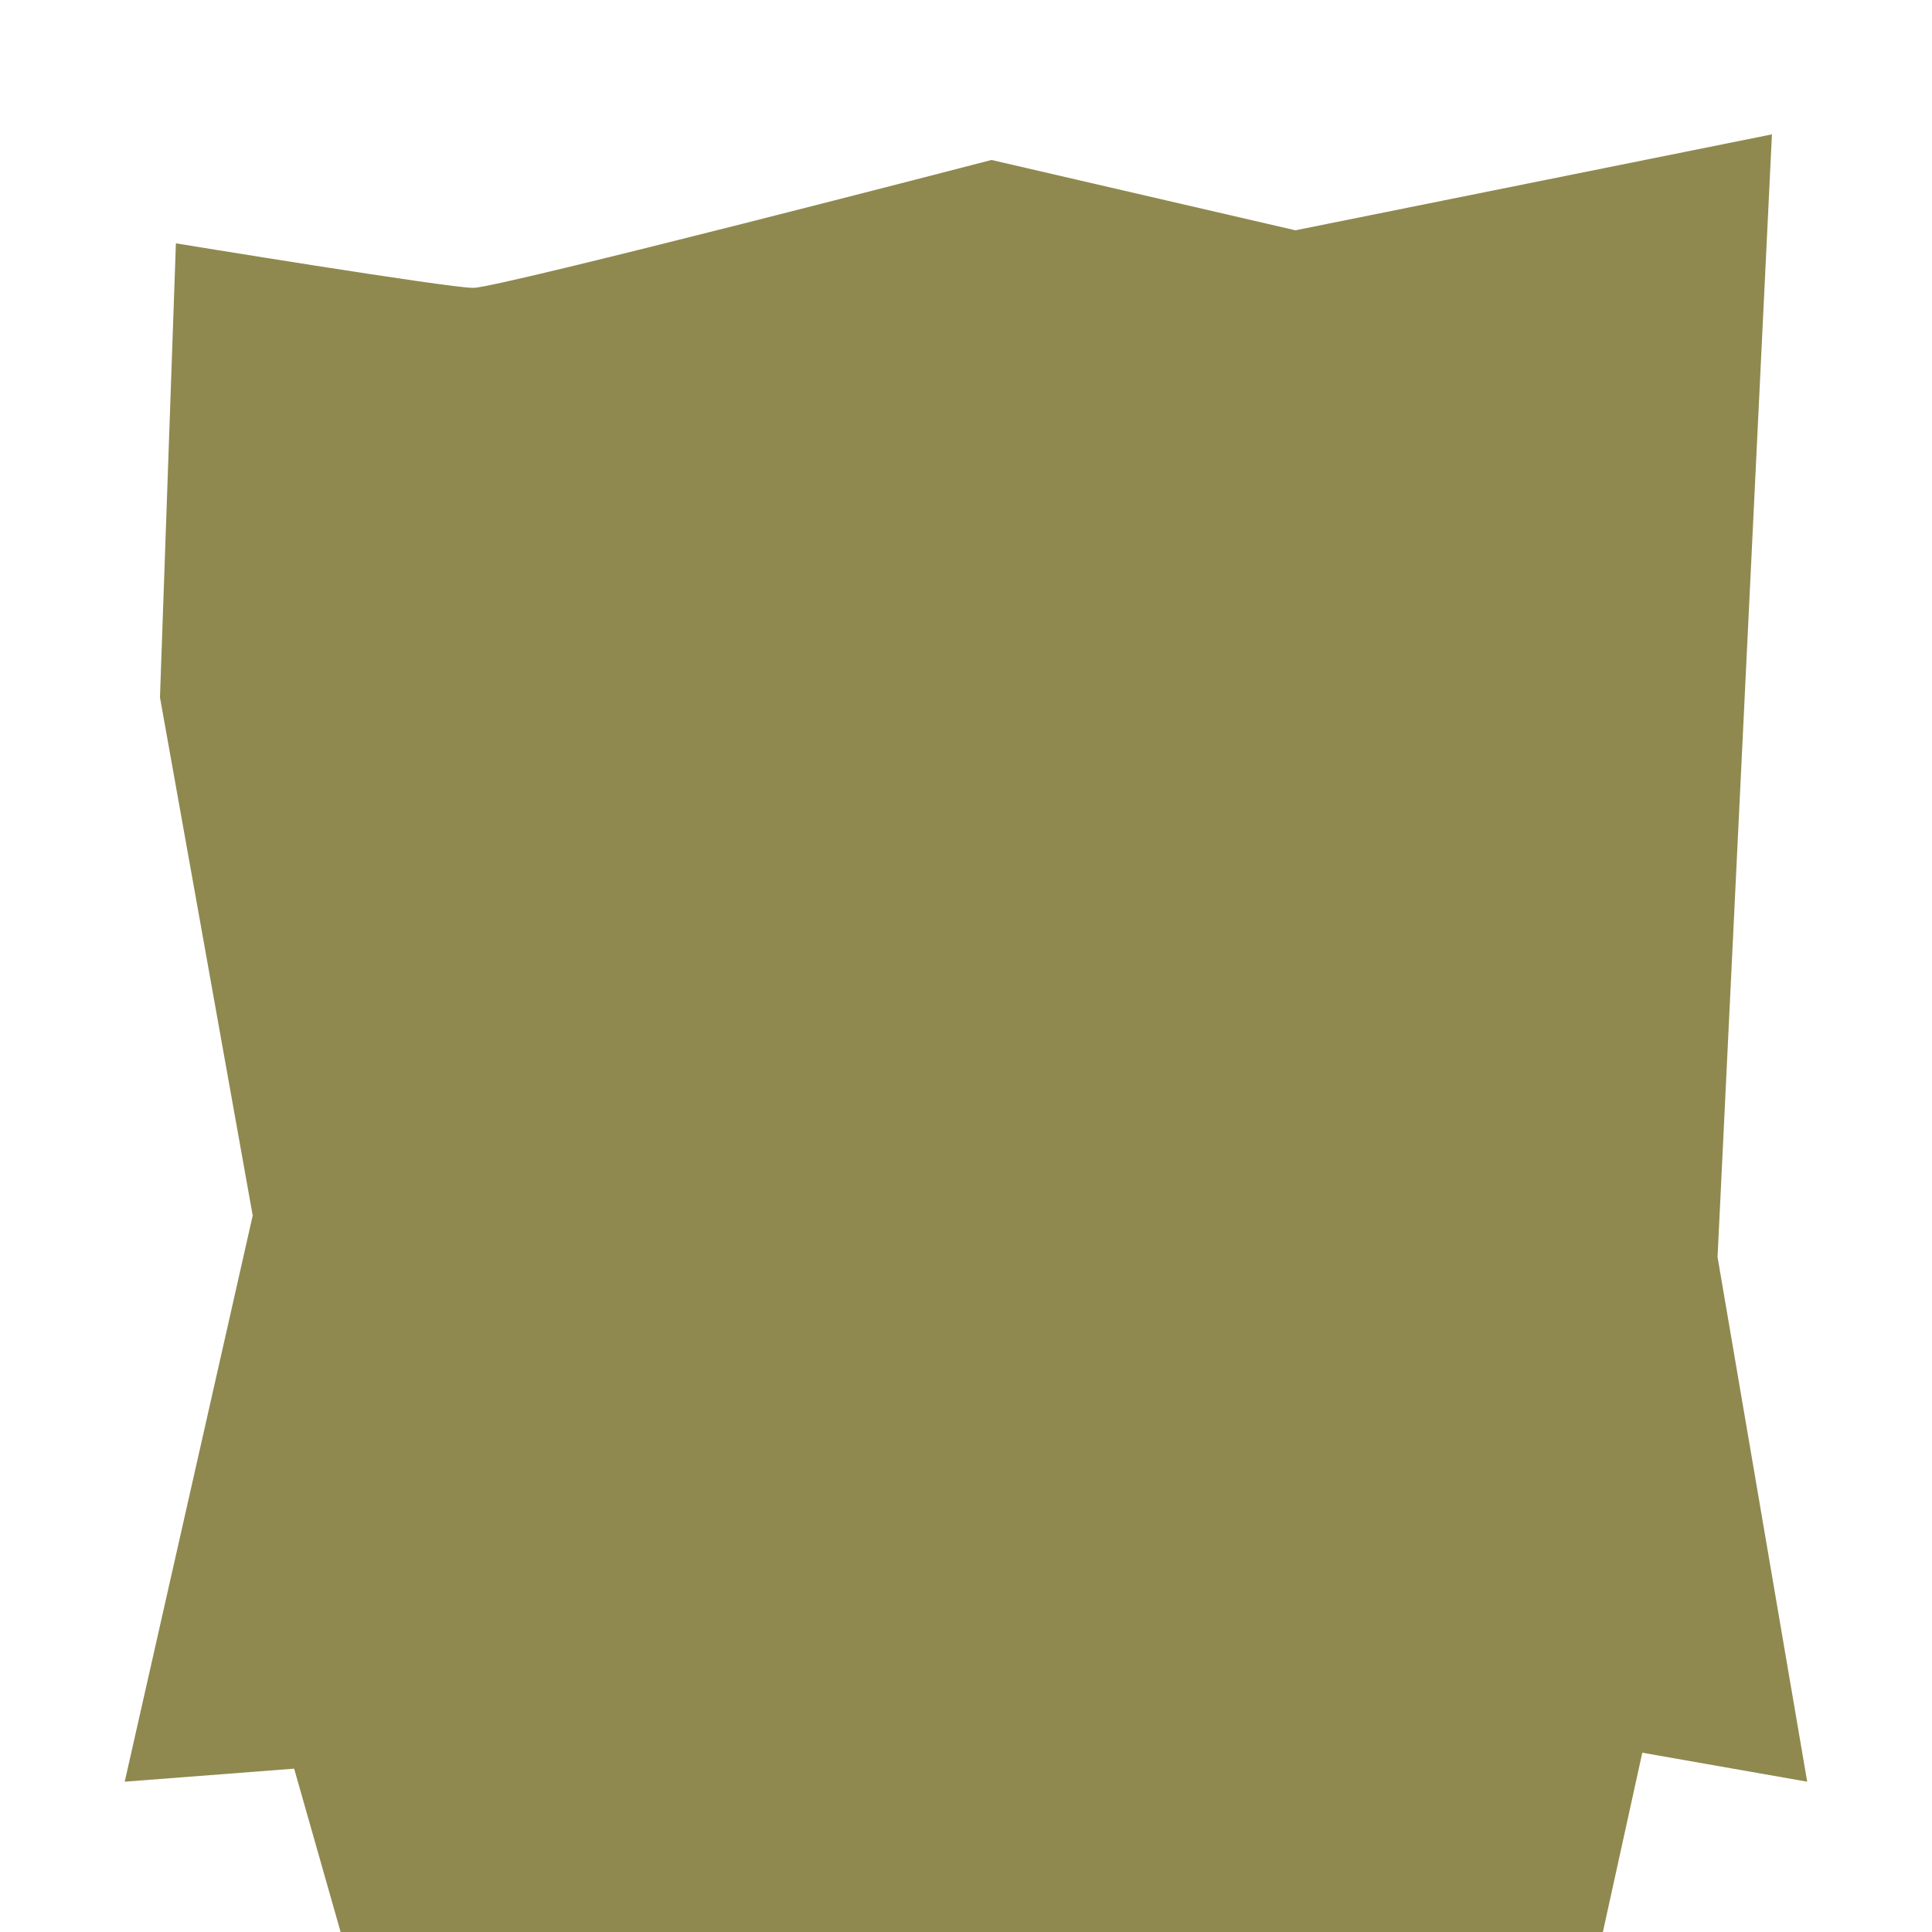
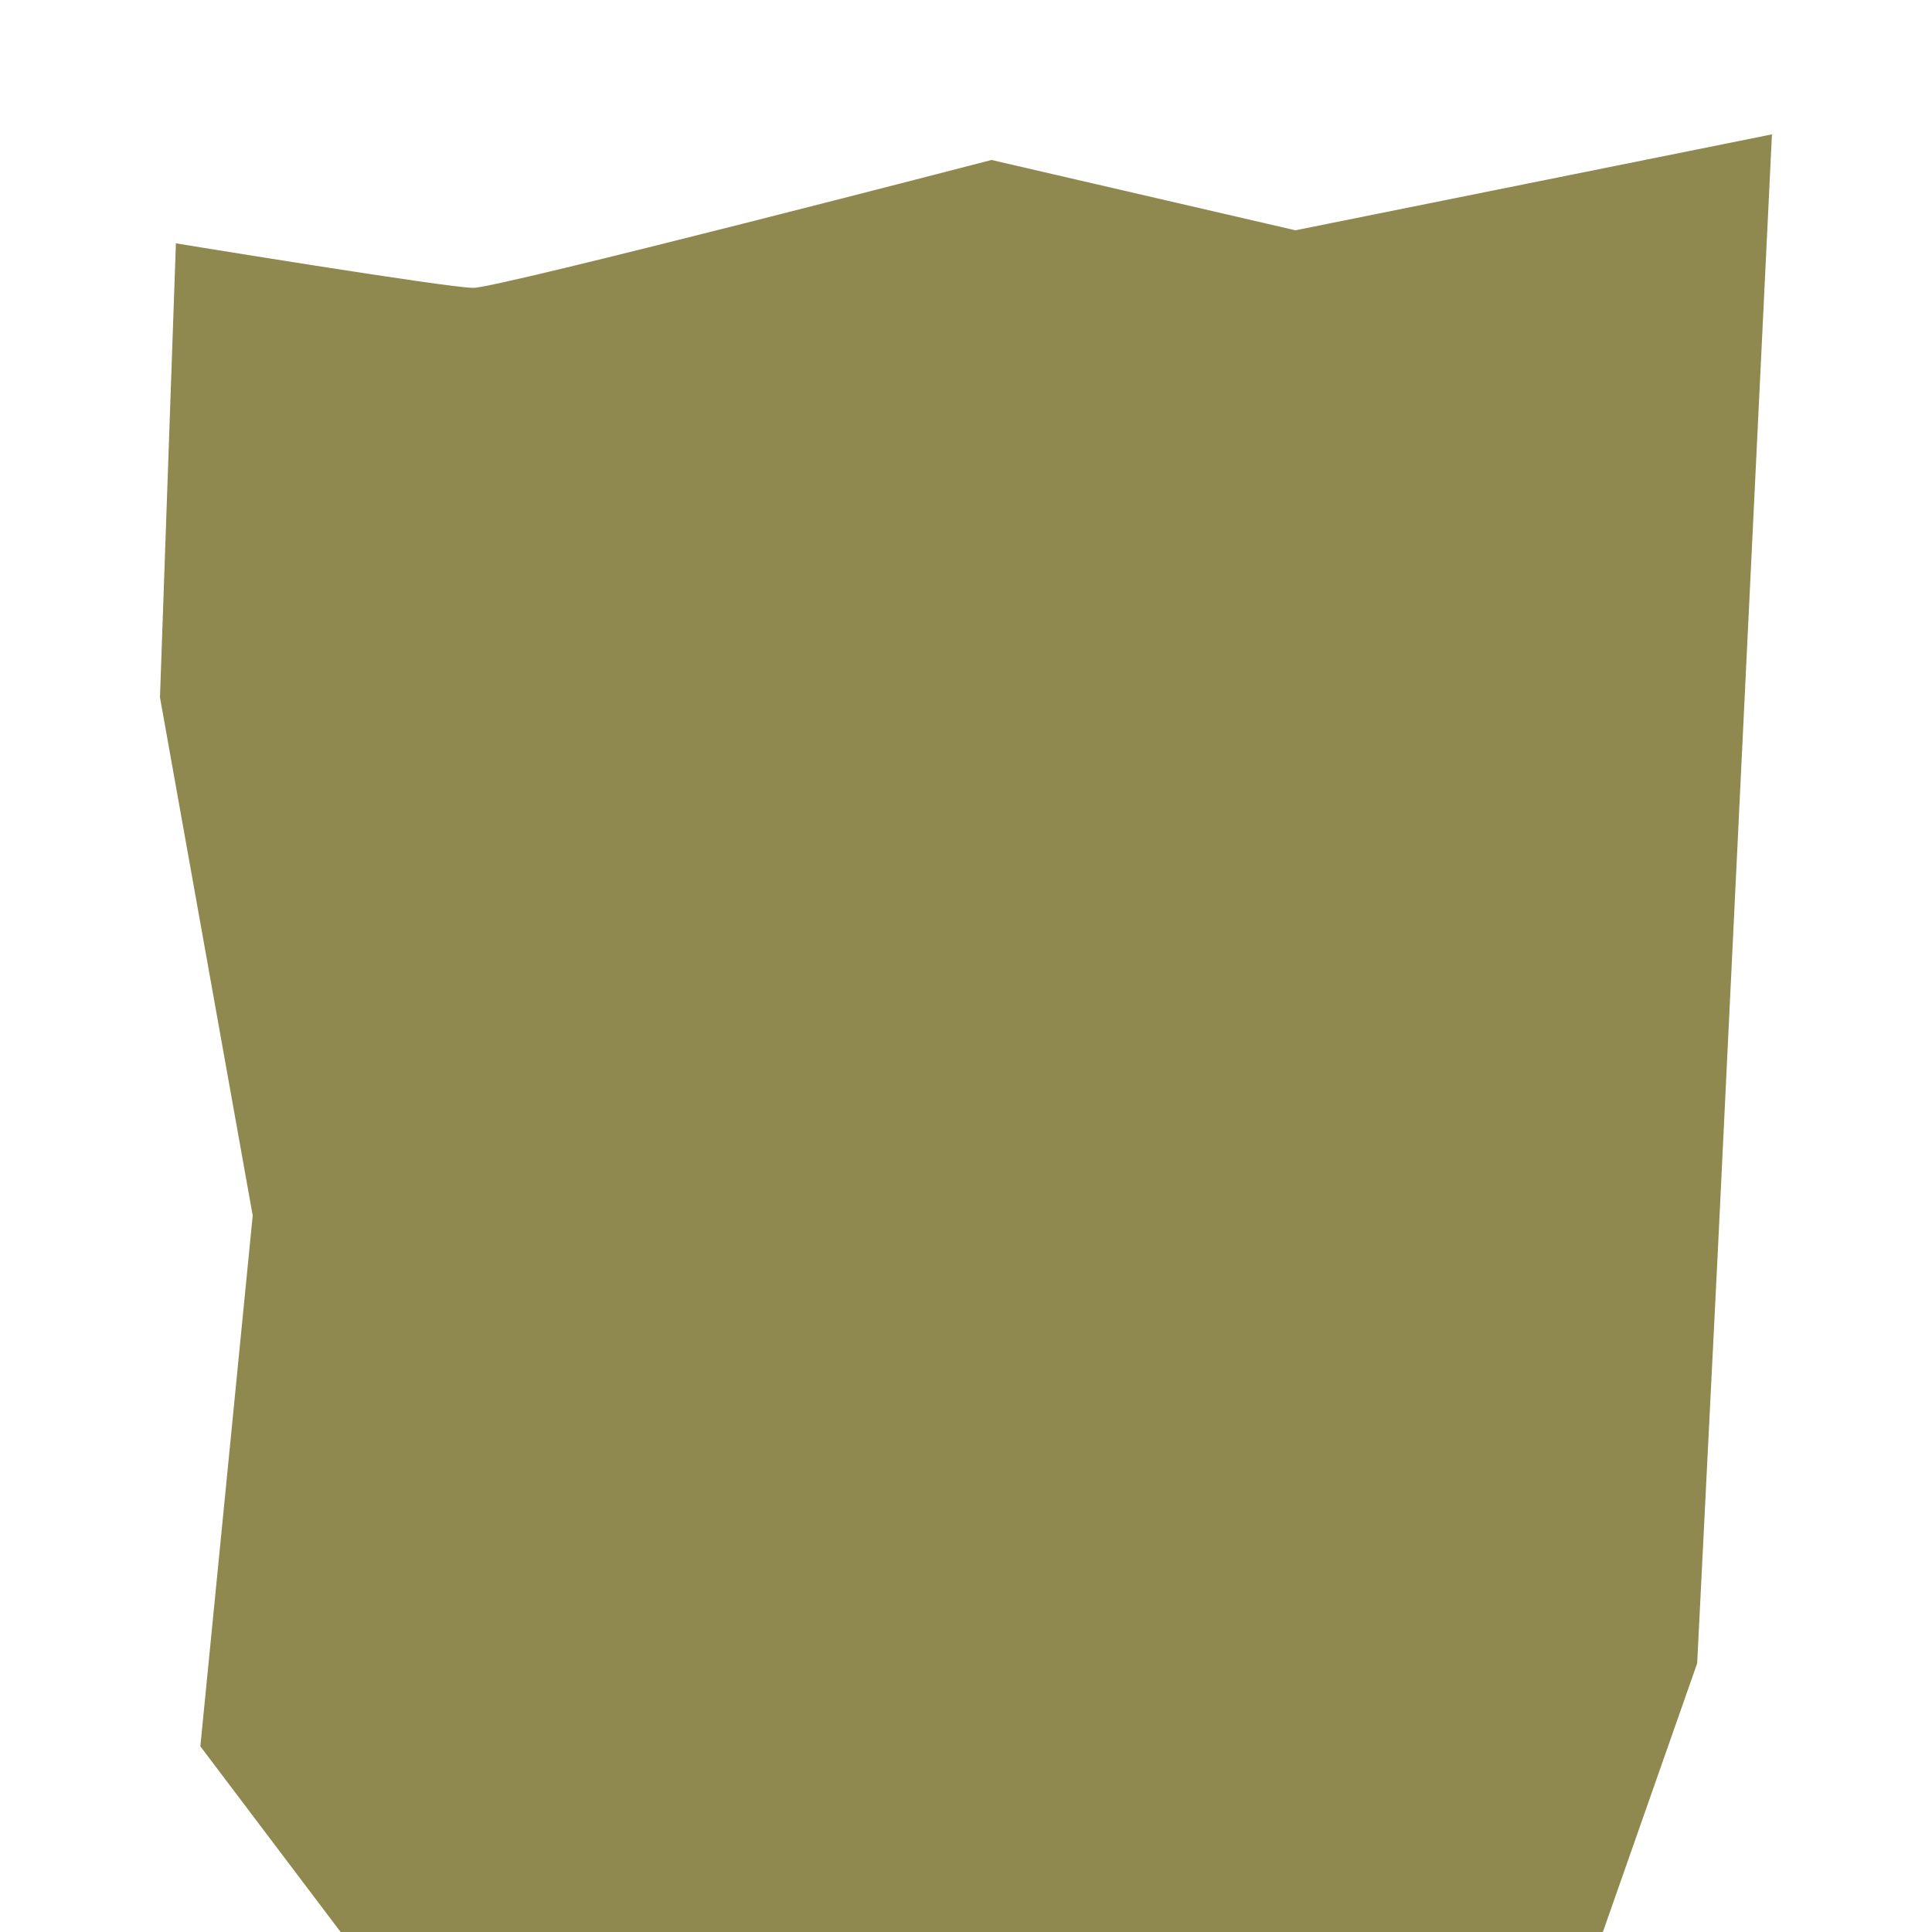
<svg xmlns="http://www.w3.org/2000/svg" viewBox="0 0 200 200">
  <defs>
    <style>.cls-1{fill:#8f894f;}.cls-2{opacity:0.5;}.cls-3{opacity:0.7;}</style>
  </defs>
  <g id="plains-components">
    <g id="plains-grid-space-entrance">
-       <path class="cls-1" d="M26.16,125.83l-9.6-53.64,1.65-47S46.36,29.8,49,29.8s53.64-13.24,53.64-13.24l31.46,7.28,49.33-9.93-5.63,116.22,9.28,54.31-17.07-3L165.93,200H35.26l-4.81-16.91-17.54,1.35Z" />
+       <path class="cls-1" d="M26.16,125.83l-9.6-53.64,1.65-47S46.36,29.8,49,29.8s53.64-13.24,53.64-13.24l31.46,7.28,49.33-9.93-5.63,116.22-2.11,42.06L165.93,200H35.26L20.74,180.78Z" />
    </g>
  </g>
</svg>
